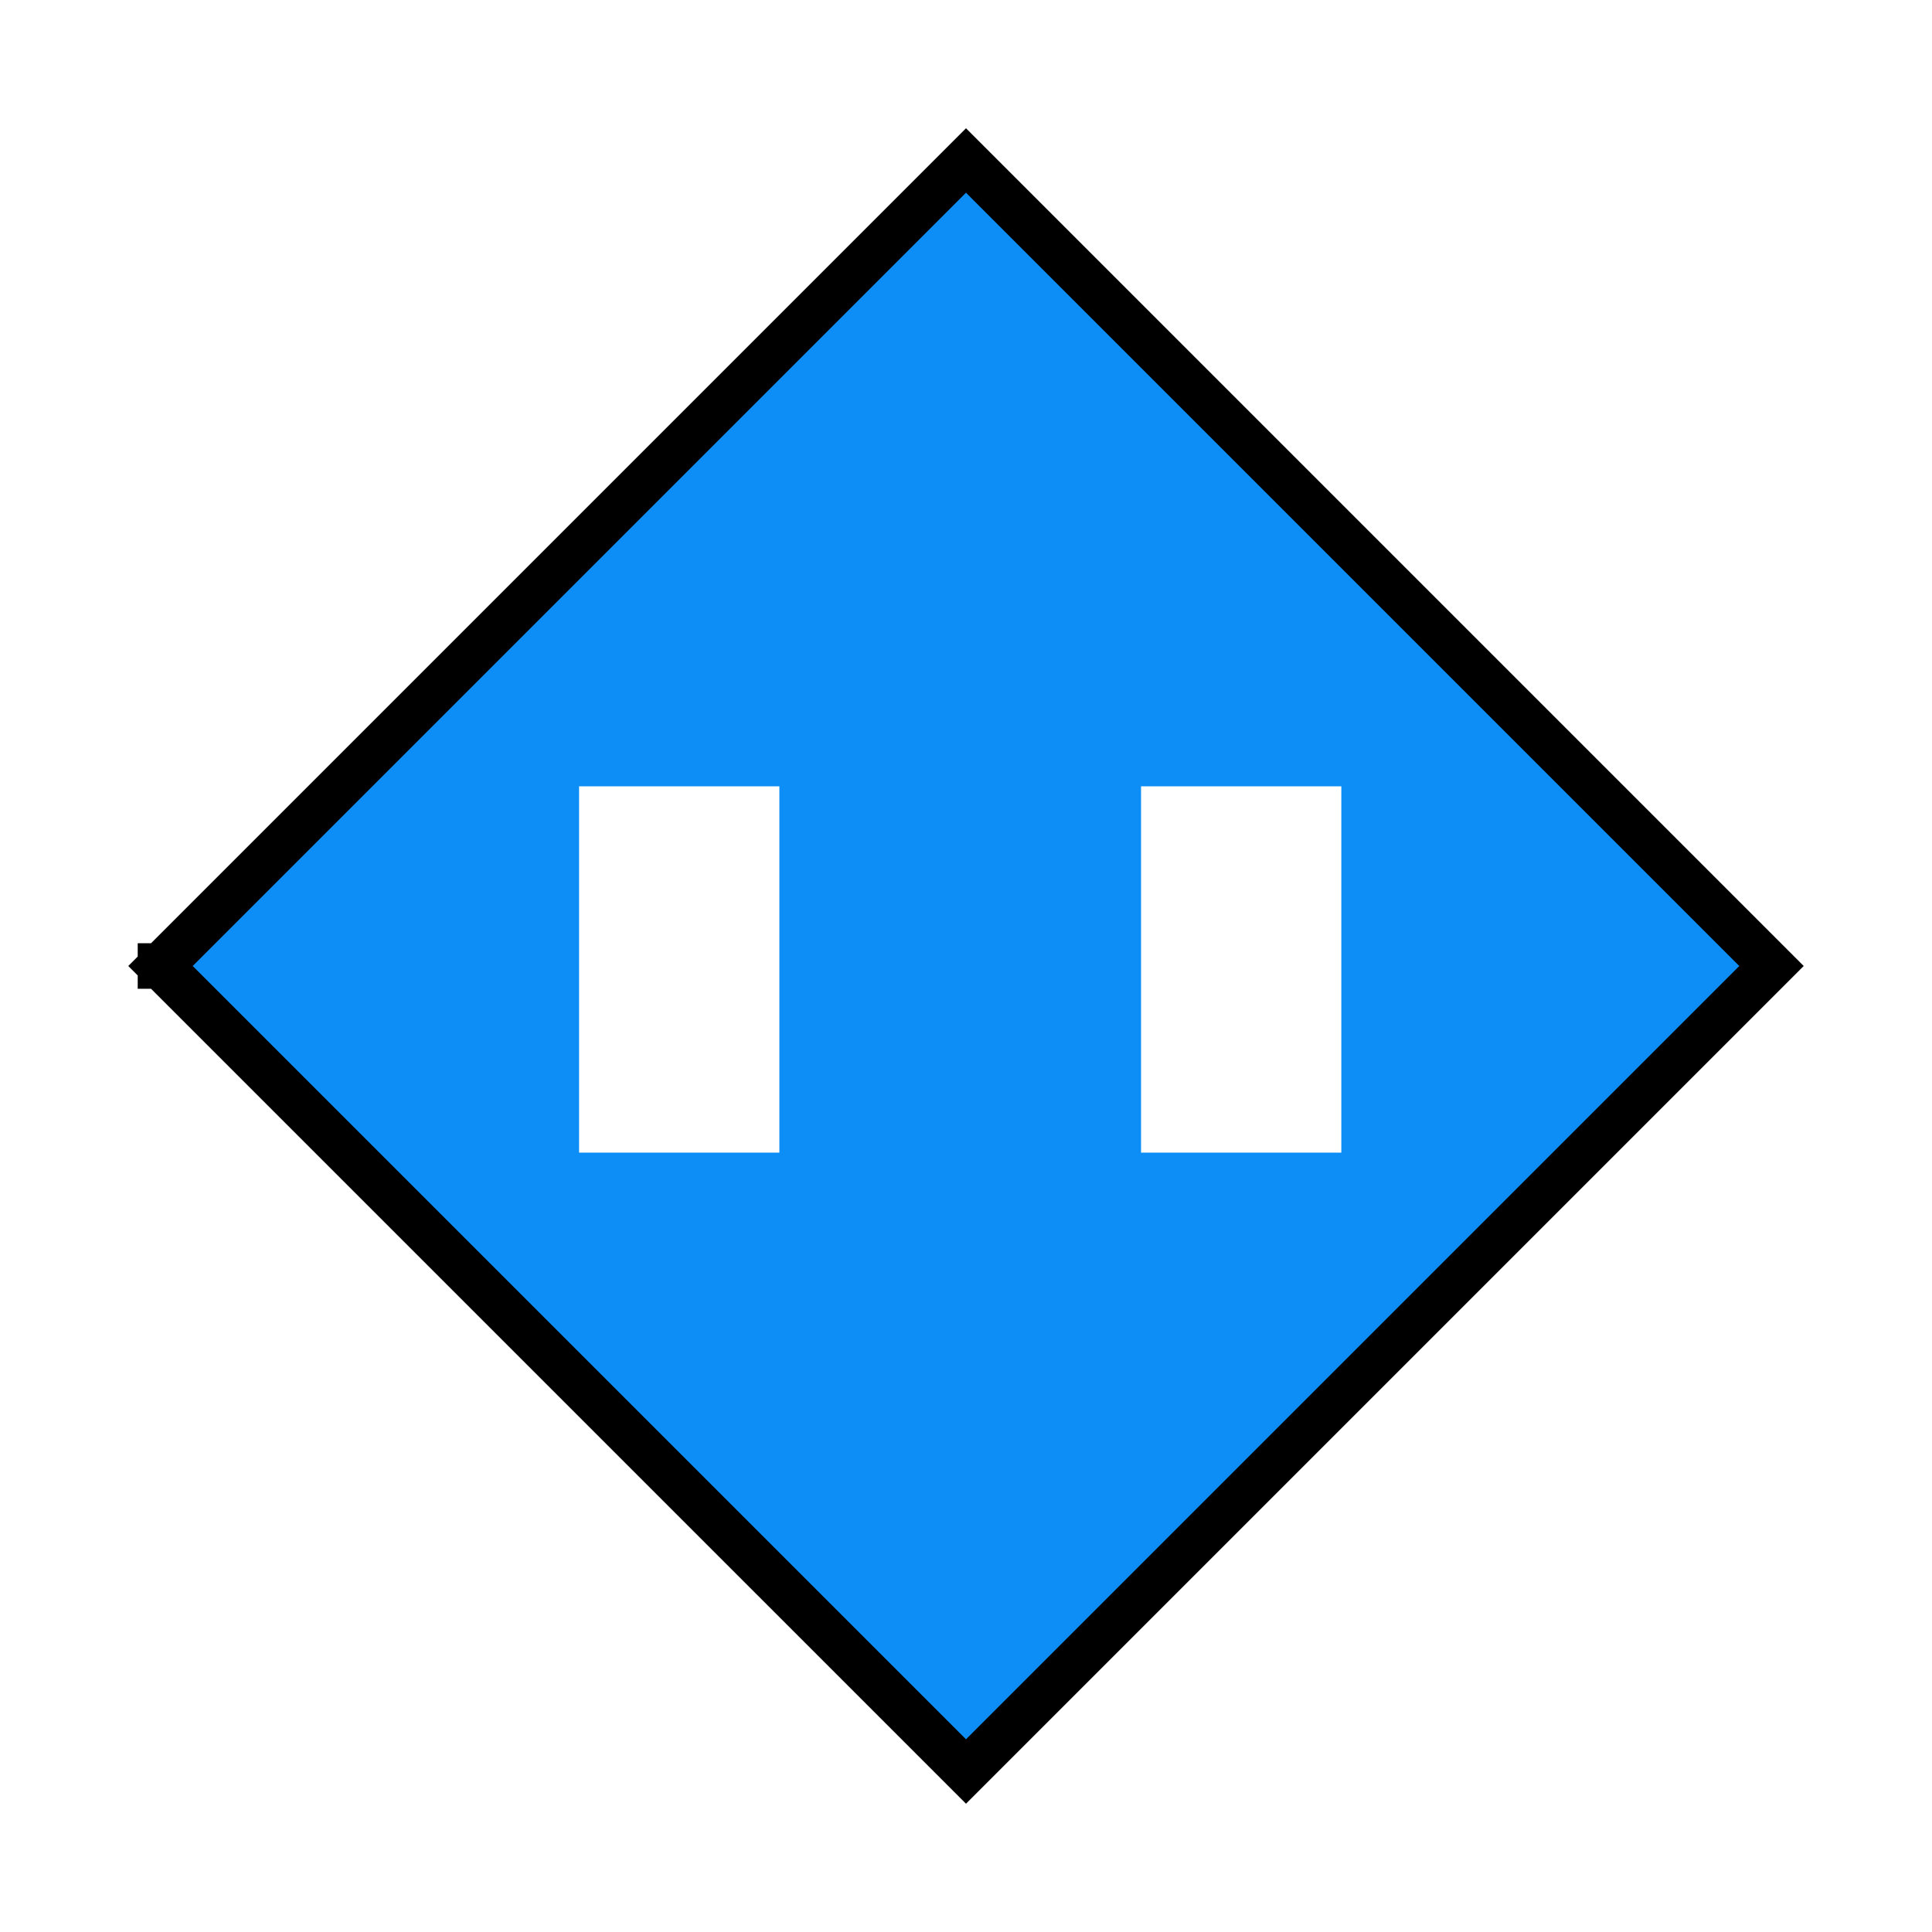
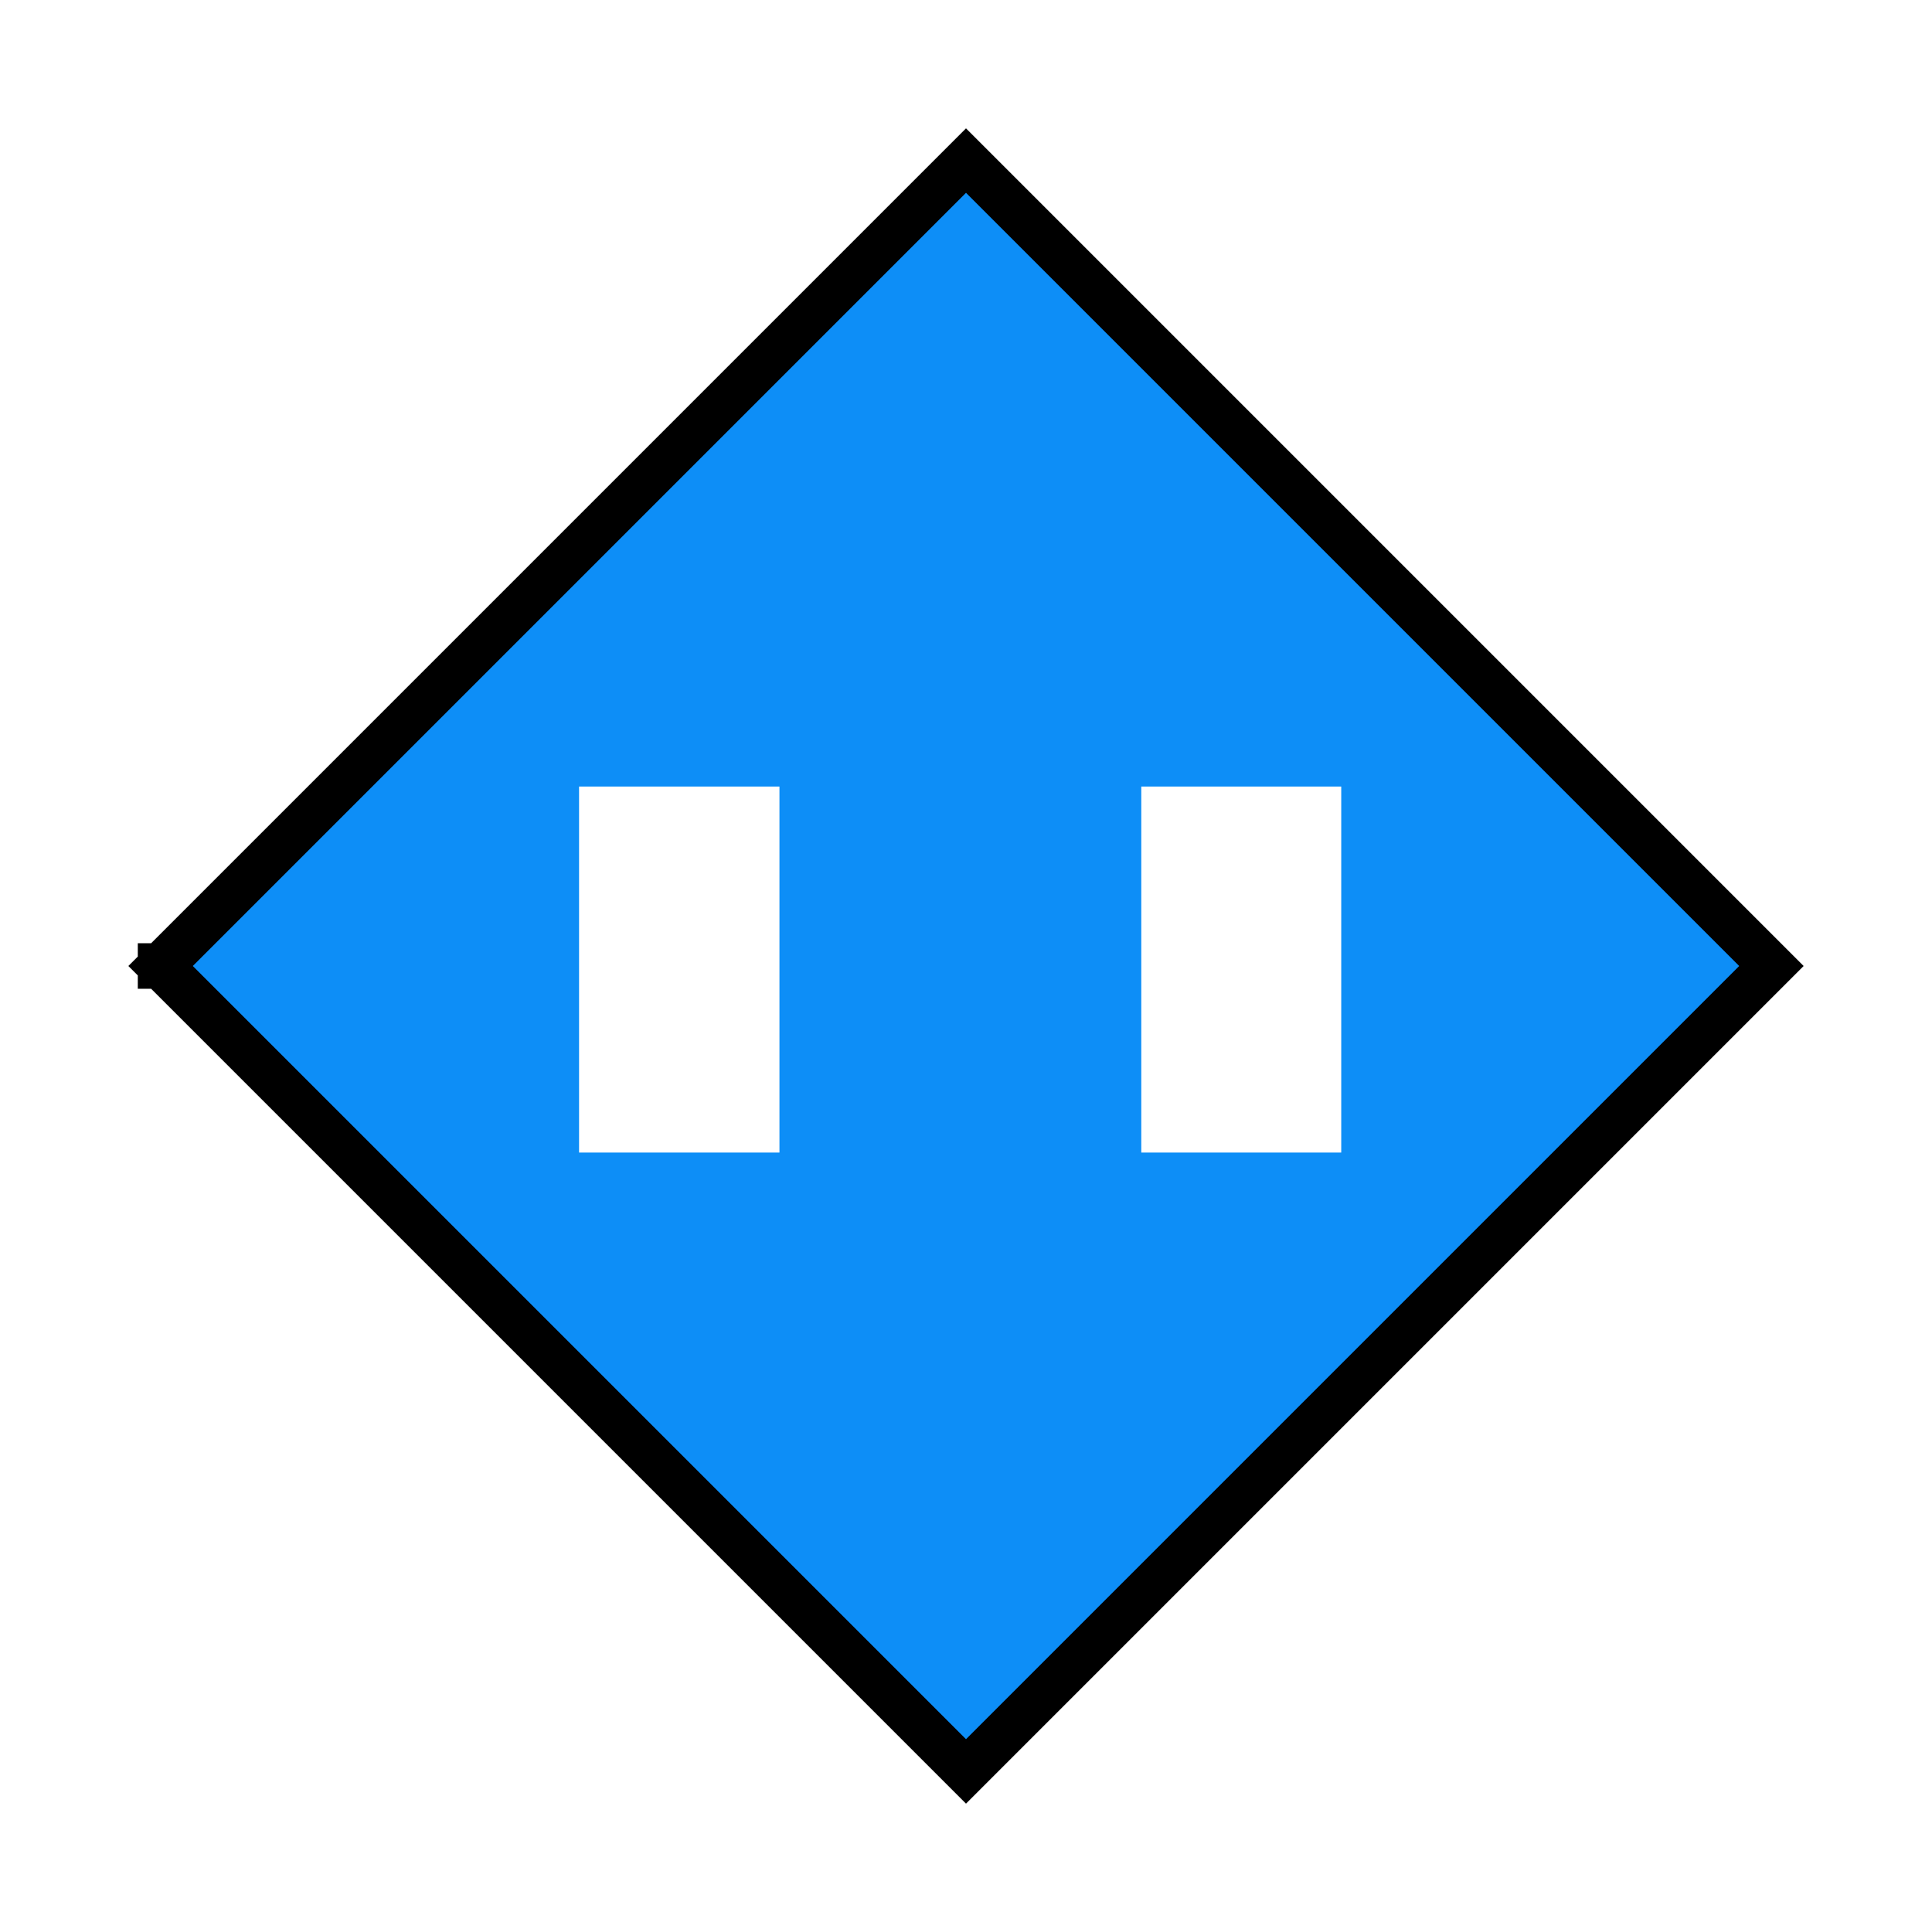
- <svg xmlns="http://www.w3.org/2000/svg" width="15" height="15" viewBox="0 0 15 15">
-   <path fill-rule="nonzero" fill="rgb(100%, 100%, 100%)" fill-opacity="1" d="M 7.5 0 L 0 7.5 L 7.5 15 L 15 7.5 Z M 7.5 1.246 L 13.754 7.5 L 7.5 13.754 L 1.246 7.5 Z M 7.5 1.246 " />
-   <path fill-rule="nonzero" fill="rgb(5.098%, 55.686%, 96.863%)" fill-opacity="1" stroke-width="7" stroke-linecap="square" stroke-linejoin="miter" stroke="rgb(0%, 0%, 0%)" stroke-opacity="1" stroke-miterlimit="4" d="M 24.659 148.42 L 148.42 24.659 L 272.18 148.42 L 148.42 272.18 Z M 24.659 148.42 " transform="matrix(0.0505323, 0, 0, 0.0505323, 0, 0)" />
-   <path fill-rule="nonzero" fill="rgb(100%, 100%, 100%)" fill-opacity="1" d="M 4.496 6.105 L 6.051 6.105 L 6.051 8.949 L 4.496 8.949 Z M 4.496 6.105 " />
-   <path fill-rule="nonzero" fill="rgb(100%, 100%, 100%)" fill-opacity="1" d="M 8.859 6.105 L 10.414 6.105 L 10.414 8.949 L 8.859 8.949 Z M 8.859 6.105 " />
+ <svg xmlns="http://www.w3.org/2000/svg" width="18" height="18" viewBox="0 0 18 18">
+   <path fill-rule="nonzero" fill="rgb(100%, 100%, 100%)" fill-opacity="1" d="M 9 0 L 0 9 L 9 18 L 18 9 Z M 9 1.496 L 16.504 9 L 9 16.504 L 1.496 9 Z M 9 1.496 " />
+   <path fill-rule="nonzero" fill="rgb(5.098%, 55.686%, 96.863%)" fill-opacity="1" stroke-width="7" stroke-linecap="square" stroke-linejoin="miter" stroke="rgb(0%, 0%, 0%)" stroke-opacity="1" stroke-miterlimit="4" d="M 24.672 148.42 L 148.42 24.672 L 272.168 148.42 L 148.42 272.168 Z M 24.672 148.42 L 24.672 148.42 M 24.672 148.42 " transform="matrix(0.0606388, 0, 0, 0.0606388, 0, 0)" />
+   <path fill-rule="nonzero" fill="rgb(100%, 100%, 100%)" fill-opacity="1" d="M 5.395 7.328 L 7.262 7.328 L 7.262 10.738 L 5.395 10.738 Z M 5.395 7.328 " />
+   <path fill-rule="nonzero" fill="rgb(100%, 100%, 100%)" fill-opacity="1" d="M 10.633 7.328 L 12.496 7.328 L 12.496 10.738 L 10.633 10.738 Z M 10.633 7.328 " />
</svg>
